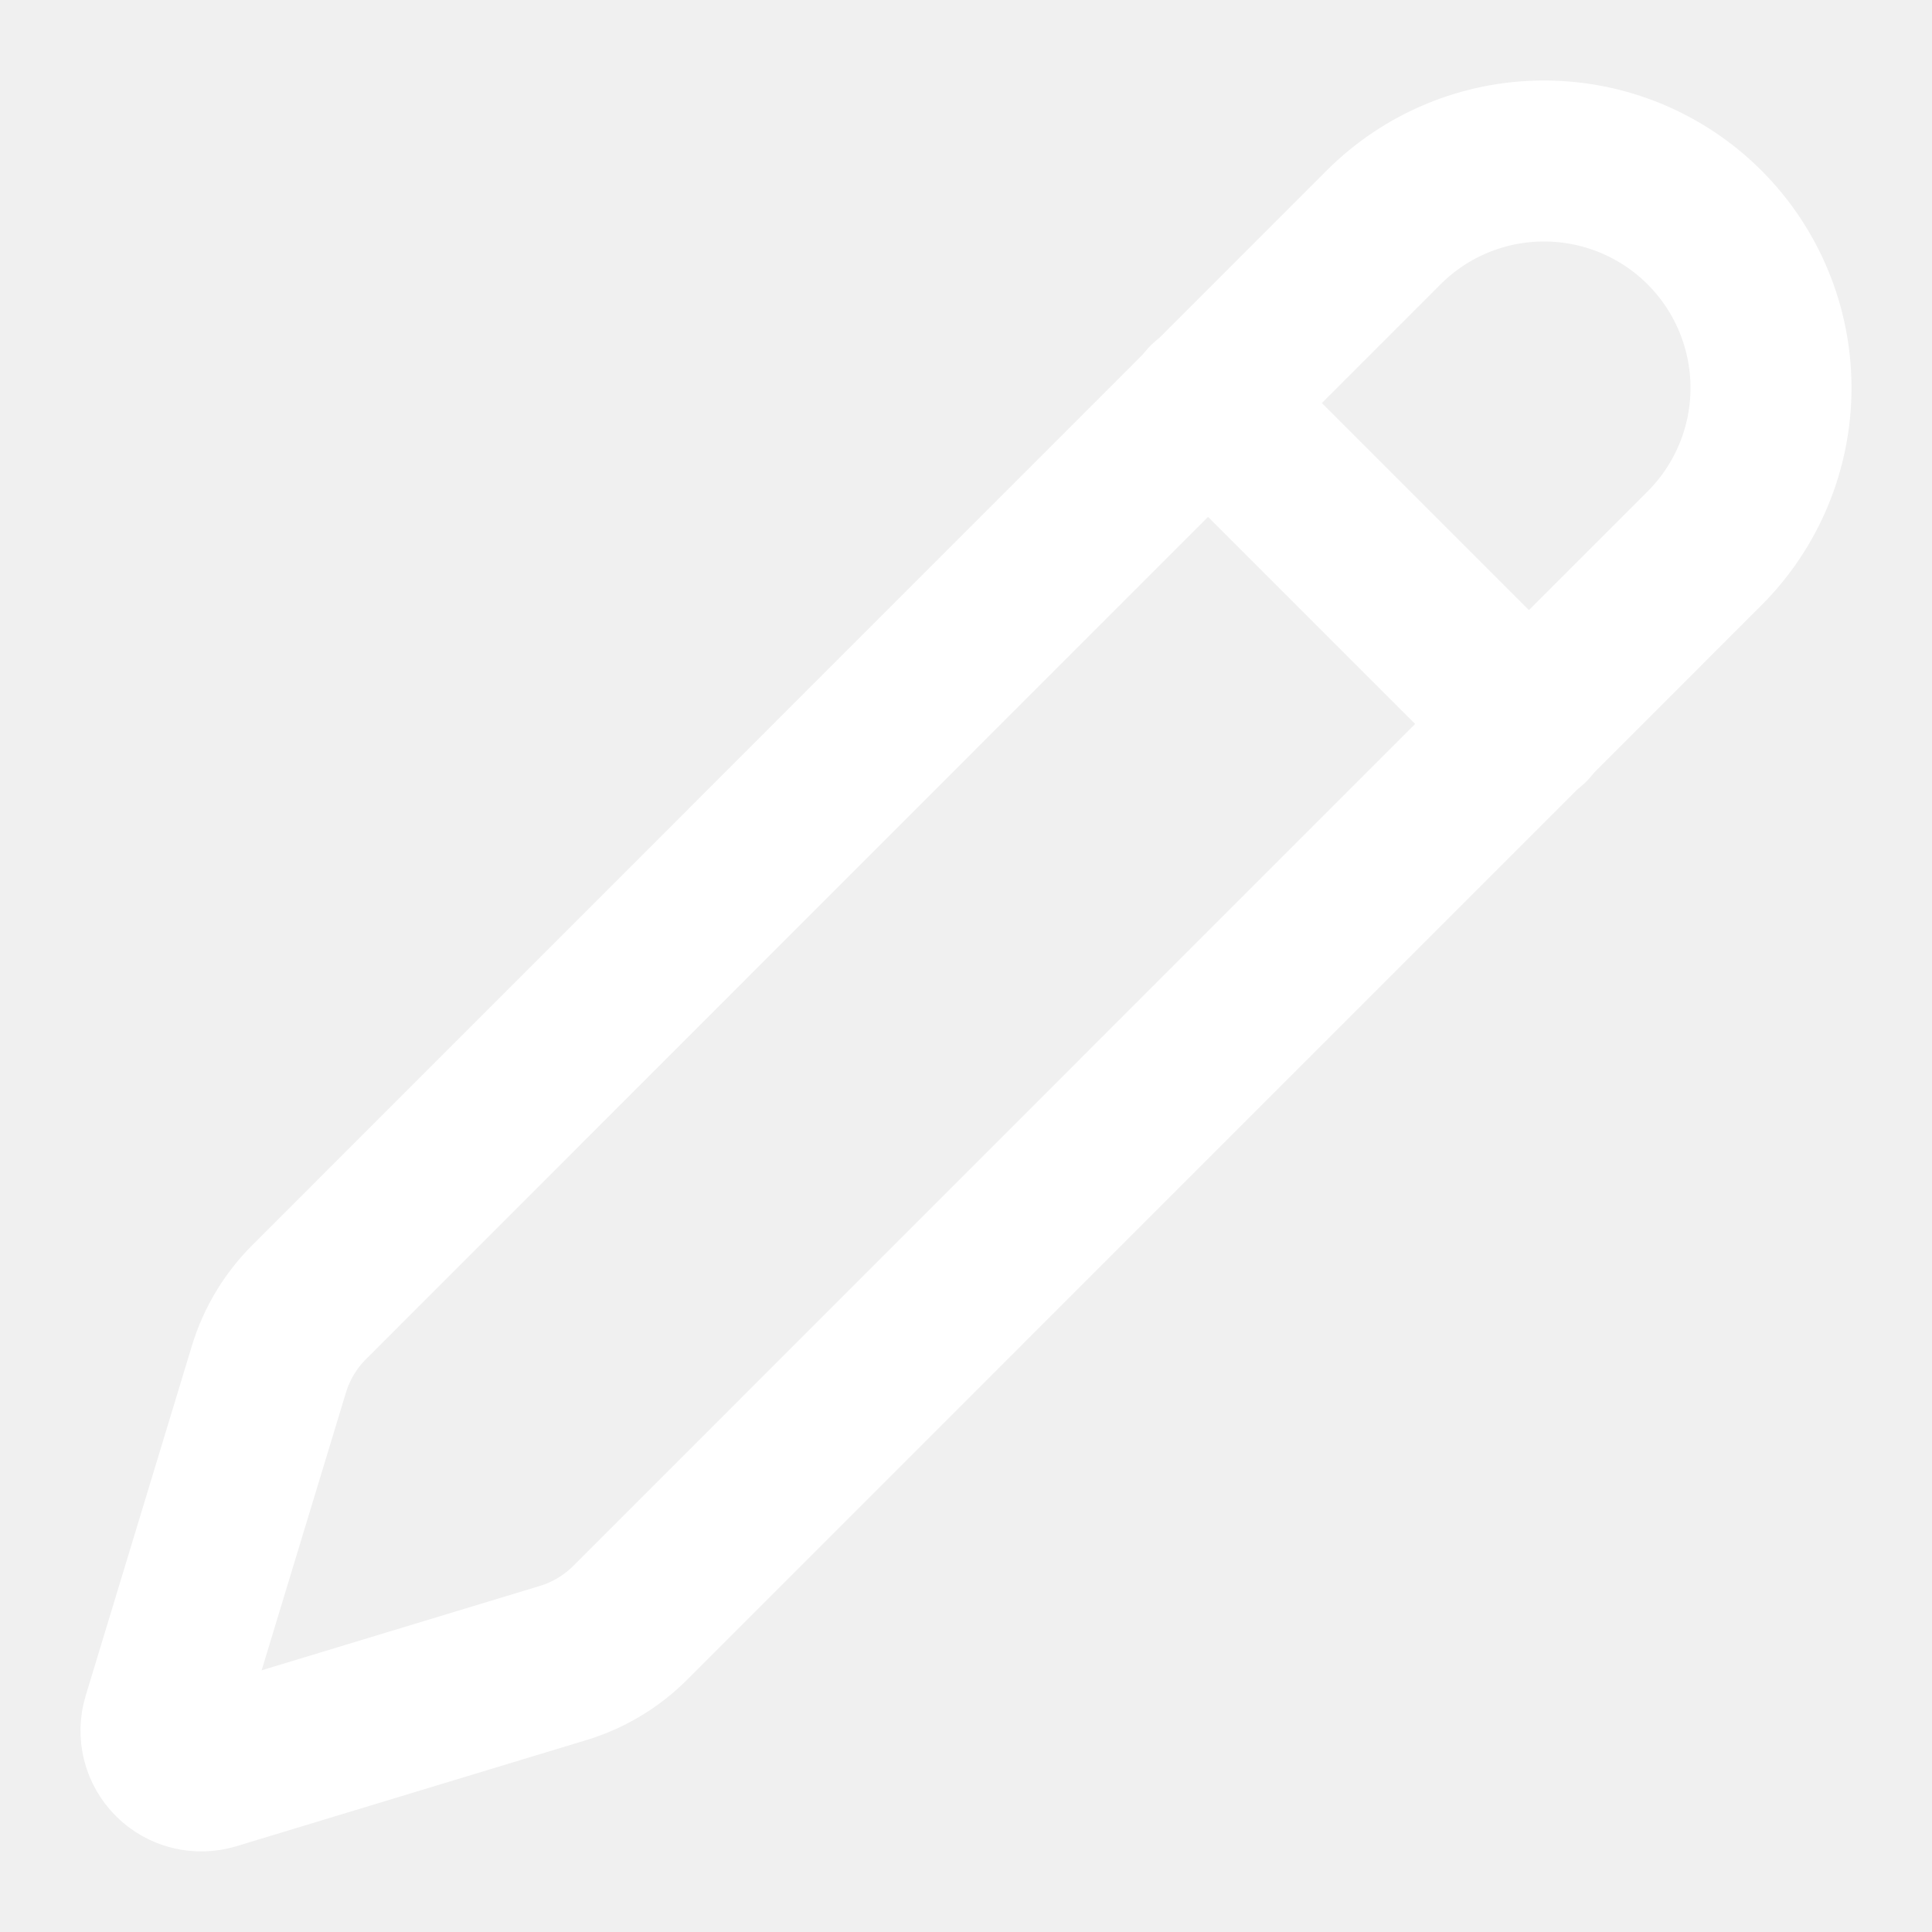
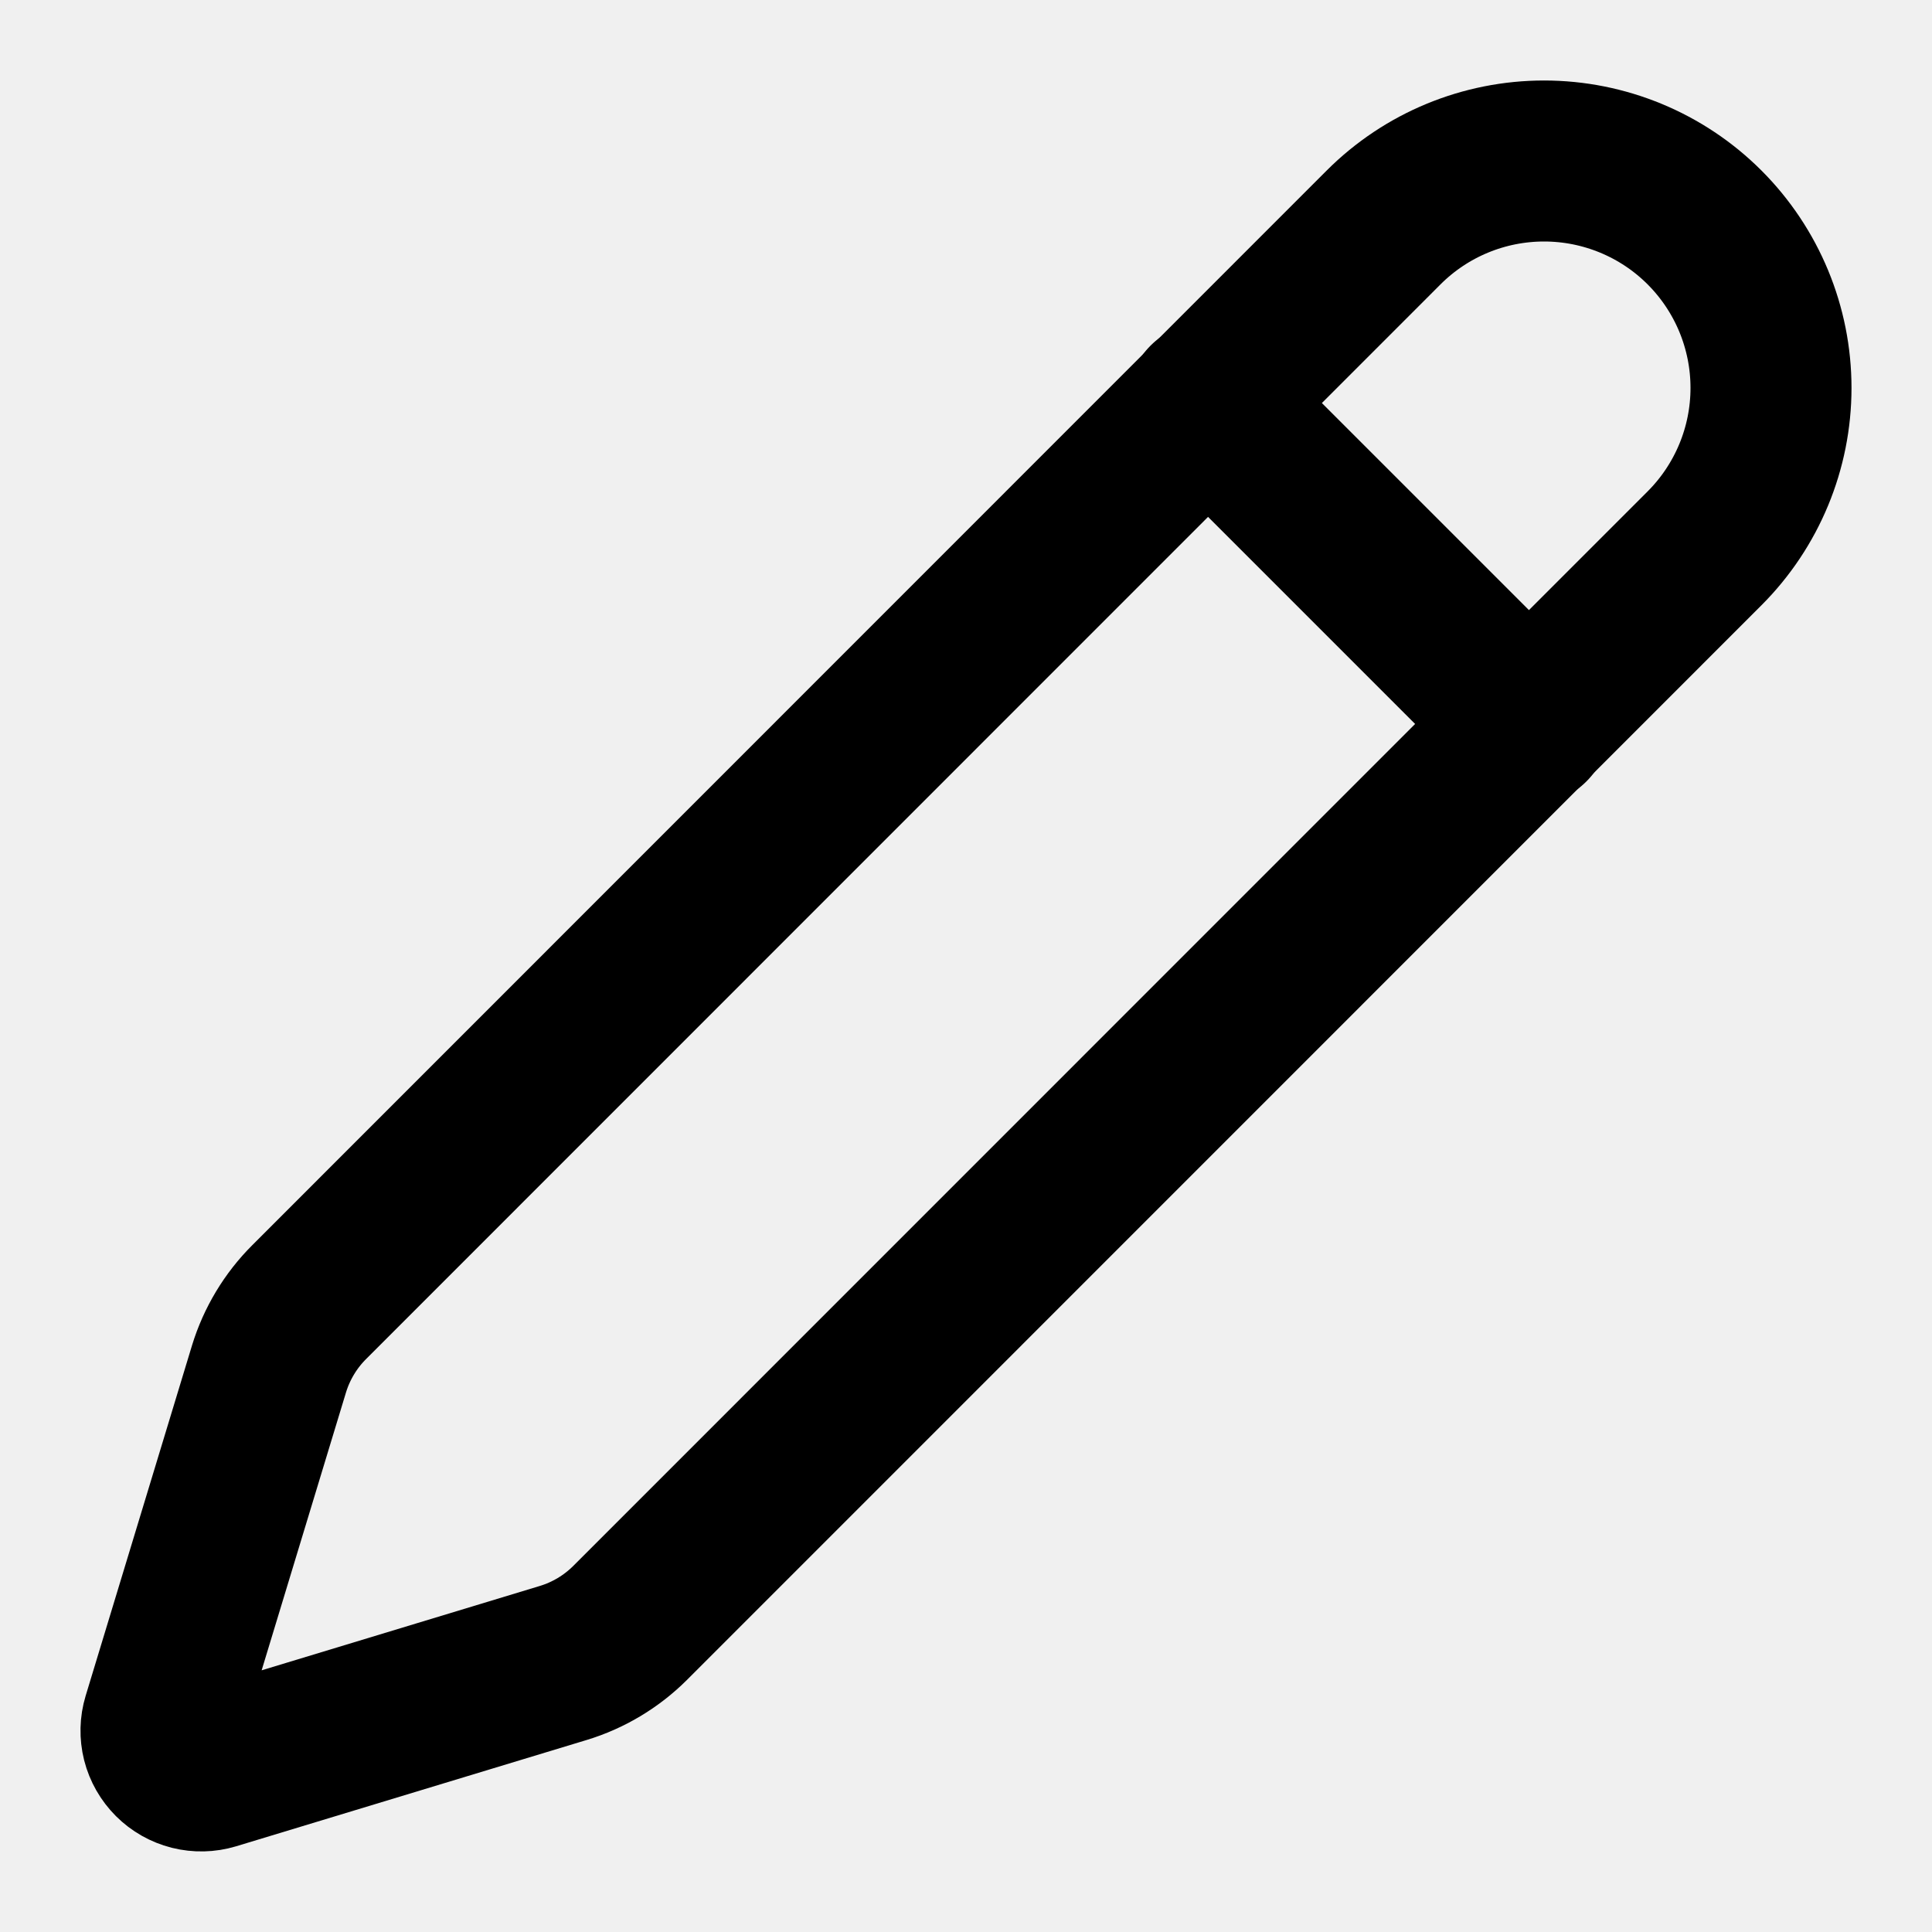
<svg xmlns="http://www.w3.org/2000/svg" width="24" height="24" viewBox="0 0 24 24" fill="none">
-   <path d="M21.174 6.812C21.703 6.283 22 5.566 22 4.819C22 4.071 21.703 3.354 21.174 2.825C20.646 2.297 19.929 2 19.181 2C18.434 1.999 17.717 2.296 17.188 2.825L3.842 16.174C3.61 16.405 3.438 16.69 3.342 17.004L2.021 21.356C1.995 21.442 1.993 21.534 2.015 21.622C2.037 21.709 2.083 21.789 2.147 21.853C2.211 21.917 2.291 21.962 2.378 21.984C2.466 22.006 2.557 22.004 2.644 21.978L6.997 20.658C7.31 20.563 7.595 20.392 7.827 20.161L21.174 6.812Z" stroke="white" stroke-width="2" stroke-linecap="round" stroke-linejoin="round" />
-   <path d="M15 5L19 9" stroke="white" stroke-width="2" stroke-linecap="round" stroke-linejoin="round" />
+   <path d="M21.174 6.812C21.703 6.283 22 5.566 22 4.819C22 4.071 21.703 3.354 21.174 2.825C20.646 2.297 19.929 2 19.181 2C18.434 2 17.717 2.296 17.188 2.825L3.842 16.174C3.61 16.405 3.438 16.691 3.342 17.004L2.021 21.356C1.995 21.442 1.993 21.534 2.015 21.622C2.037 21.709 2.083 21.789 2.147 21.853C2.211 21.917 2.291 21.962 2.378 21.984C2.466 22.006 2.557 22.004 2.644 21.978L6.997 20.658C7.31 20.563 7.595 20.392 7.827 20.161L21.174 6.812Z" stroke="black" stroke-width="2" stroke-linecap="round" stroke-linejoin="round" />
+   <path d="M15 5L19 9" stroke="black" stroke-width="2" stroke-linecap="round" stroke-linejoin="round" />
</svg>
